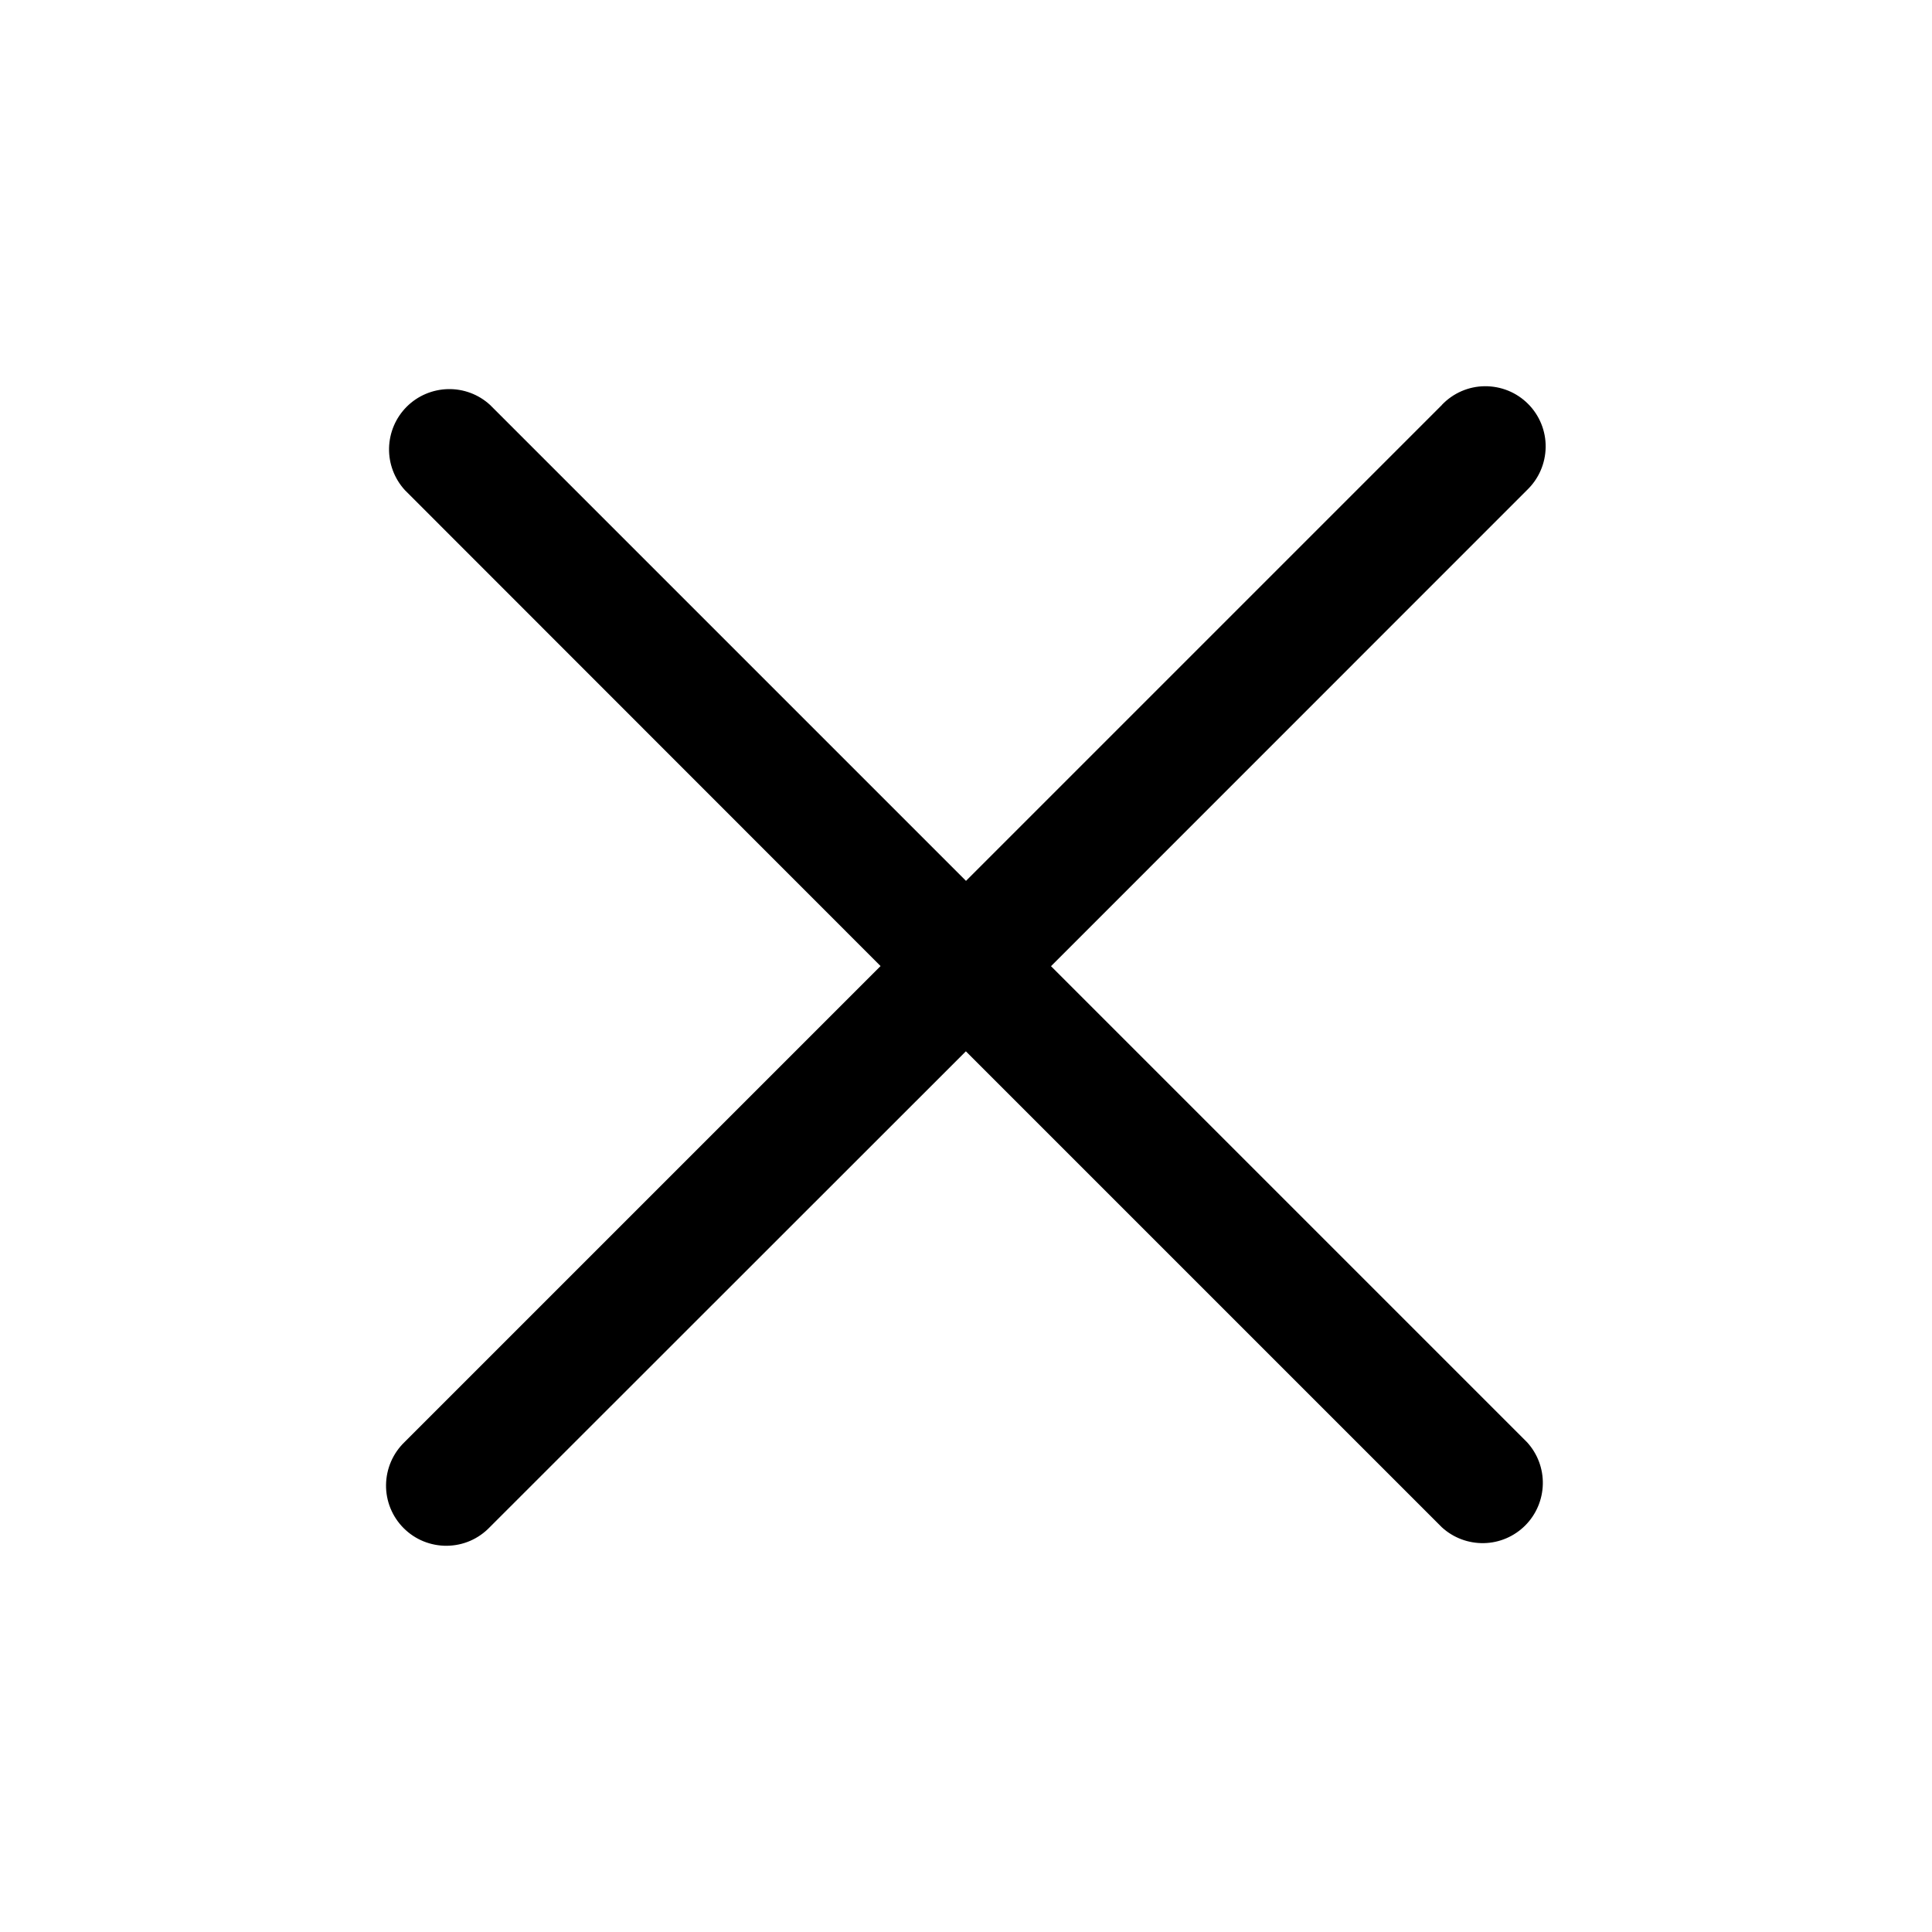
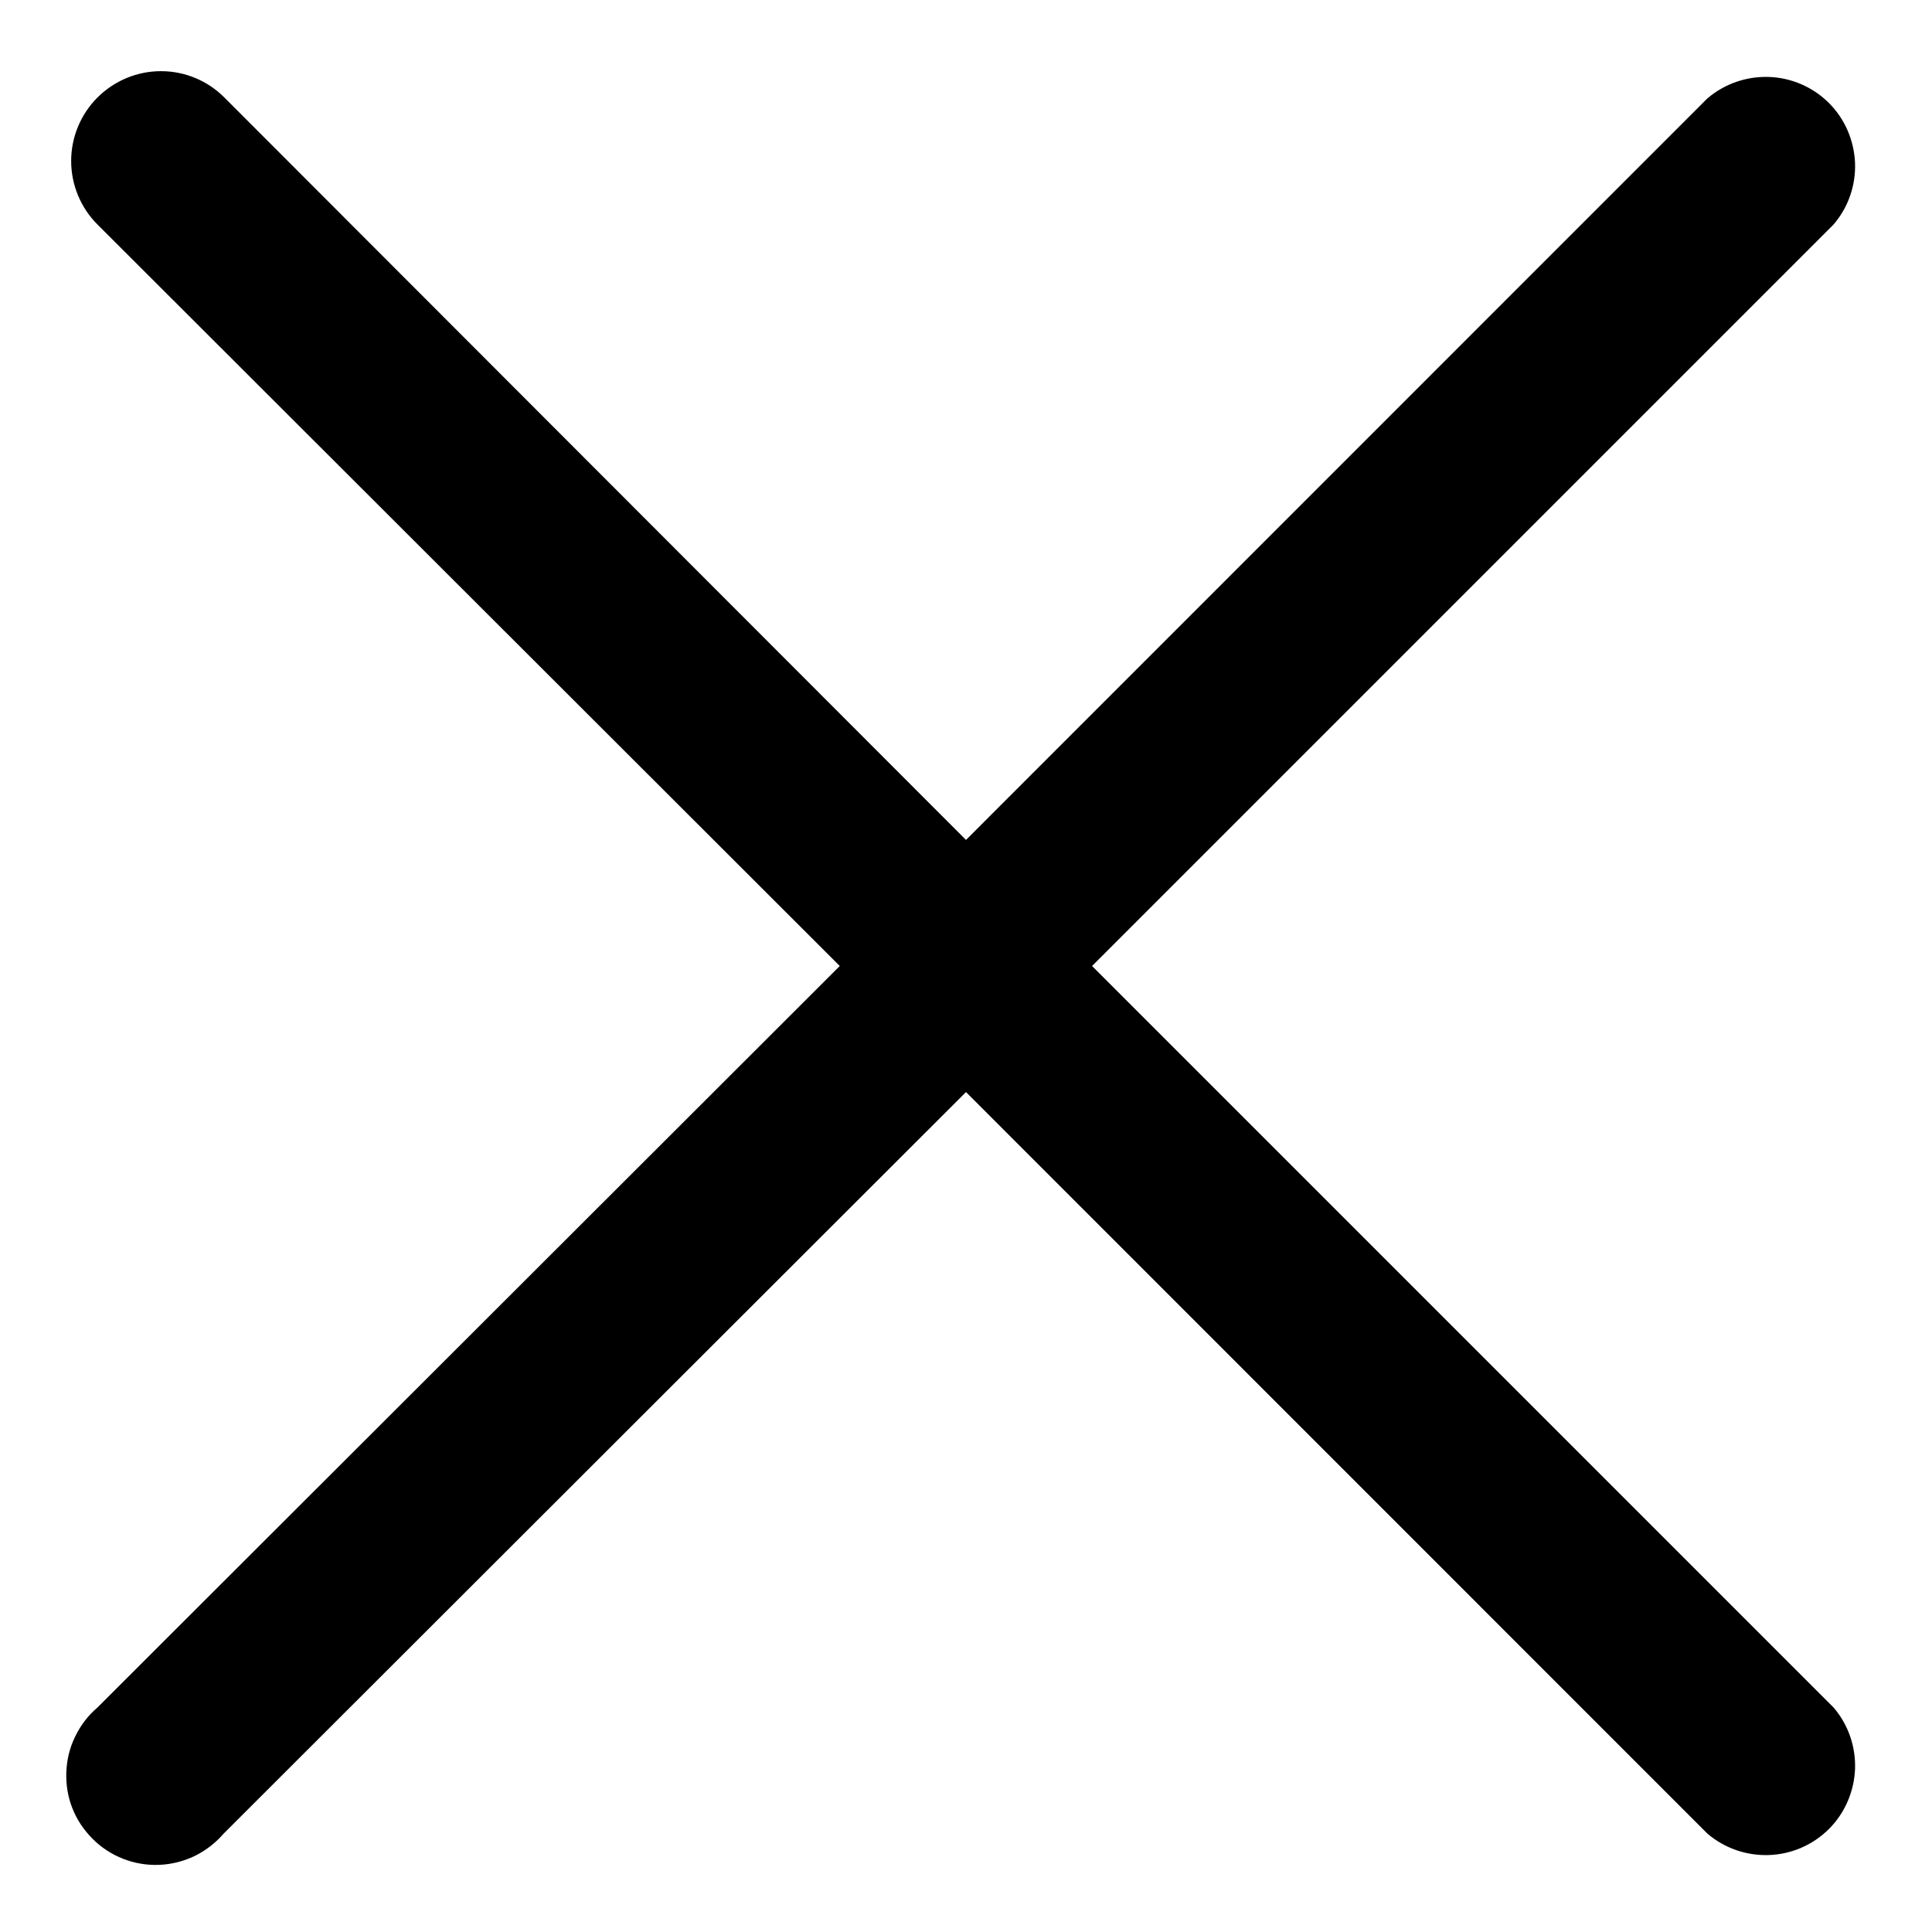
- <svg xmlns="http://www.w3.org/2000/svg" version="1.1" width="32" height="32" viewBox="0 0 32 32">
-   <path d="M23.884 6.706l-7.884 7.884-7.884-7.884c-0.19-0.174-0.439-0.267-0.696-0.261s-0.502 0.11-0.684 0.292c-0.182 0.182-0.286 0.427-0.292 0.684s0.088 0.506 0.261 0.696l7.88 7.884-7.882 7.882c-0.096 0.092-0.173 0.202-0.226 0.324s-0.081 0.253-0.083 0.386 0.023 0.265 0.073 0.388c0.050 0.123 0.124 0.235 0.218 0.329s0.206 0.169 0.329 0.219 0.255 0.075 0.388 0.074c0.133-0.002 0.264-0.029 0.386-0.082s0.232-0.13 0.324-0.226l7.886-7.882 7.884 7.884c0.19 0.174 0.439 0.267 0.696 0.262s0.502-0.11 0.684-0.292c0.182-0.182 0.286-0.427 0.292-0.684s-0.088-0.506-0.262-0.696l-7.884-7.884 7.884-7.886c0.096-0.092 0.173-0.202 0.226-0.324s0.081-0.253 0.083-0.386c0.002-0.133-0.023-0.265-0.073-0.388s-0.124-0.235-0.218-0.329c-0.094-0.094-0.206-0.169-0.329-0.219s-0.255-0.075-0.388-0.074-0.264 0.029-0.386 0.082c-0.122 0.053-0.232 0.13-0.324 0.226v0.002z" />
+ <svg xmlns="http://www.w3.org/2000/svg" width="12" height="12" viewBox="0 0 12 12" fill="none">
+   <path d="M6.783 6L11.389 1.394C11.48 1.288 11.527 1.151 11.522 1.012C11.516 0.872 11.459 0.739 11.36 0.64C11.261 0.541 11.128 0.483 10.988 0.478C10.848 0.473 10.712 0.52 10.605 0.611L6 5.217L1.394 0.606C1.29 0.501 1.148 0.442 1 0.442C0.852 0.442 0.71 0.501 0.605 0.606C0.501 0.71 0.442 0.852 0.442 1C0.442 1.148 0.501 1.29 0.605 1.394L5.216 6L0.605 10.606C0.547 10.655 0.5 10.717 0.467 10.786C0.433 10.854 0.415 10.93 0.412 11.006C0.409 11.083 0.421 11.159 0.449 11.23C0.477 11.302 0.52 11.366 0.574 11.42C0.628 11.475 0.693 11.517 0.764 11.545C0.835 11.573 0.912 11.586 0.988 11.583C1.065 11.58 1.14 11.561 1.209 11.528C1.278 11.494 1.339 11.447 1.389 11.389L6 6.783L10.605 11.389C10.712 11.48 10.848 11.527 10.988 11.522C11.128 11.517 11.261 11.459 11.36 11.36C11.459 11.261 11.516 11.128 11.522 10.988C11.527 10.849 11.48 10.712 11.389 10.606L6.783 6Z" fill="black" />
</svg>
